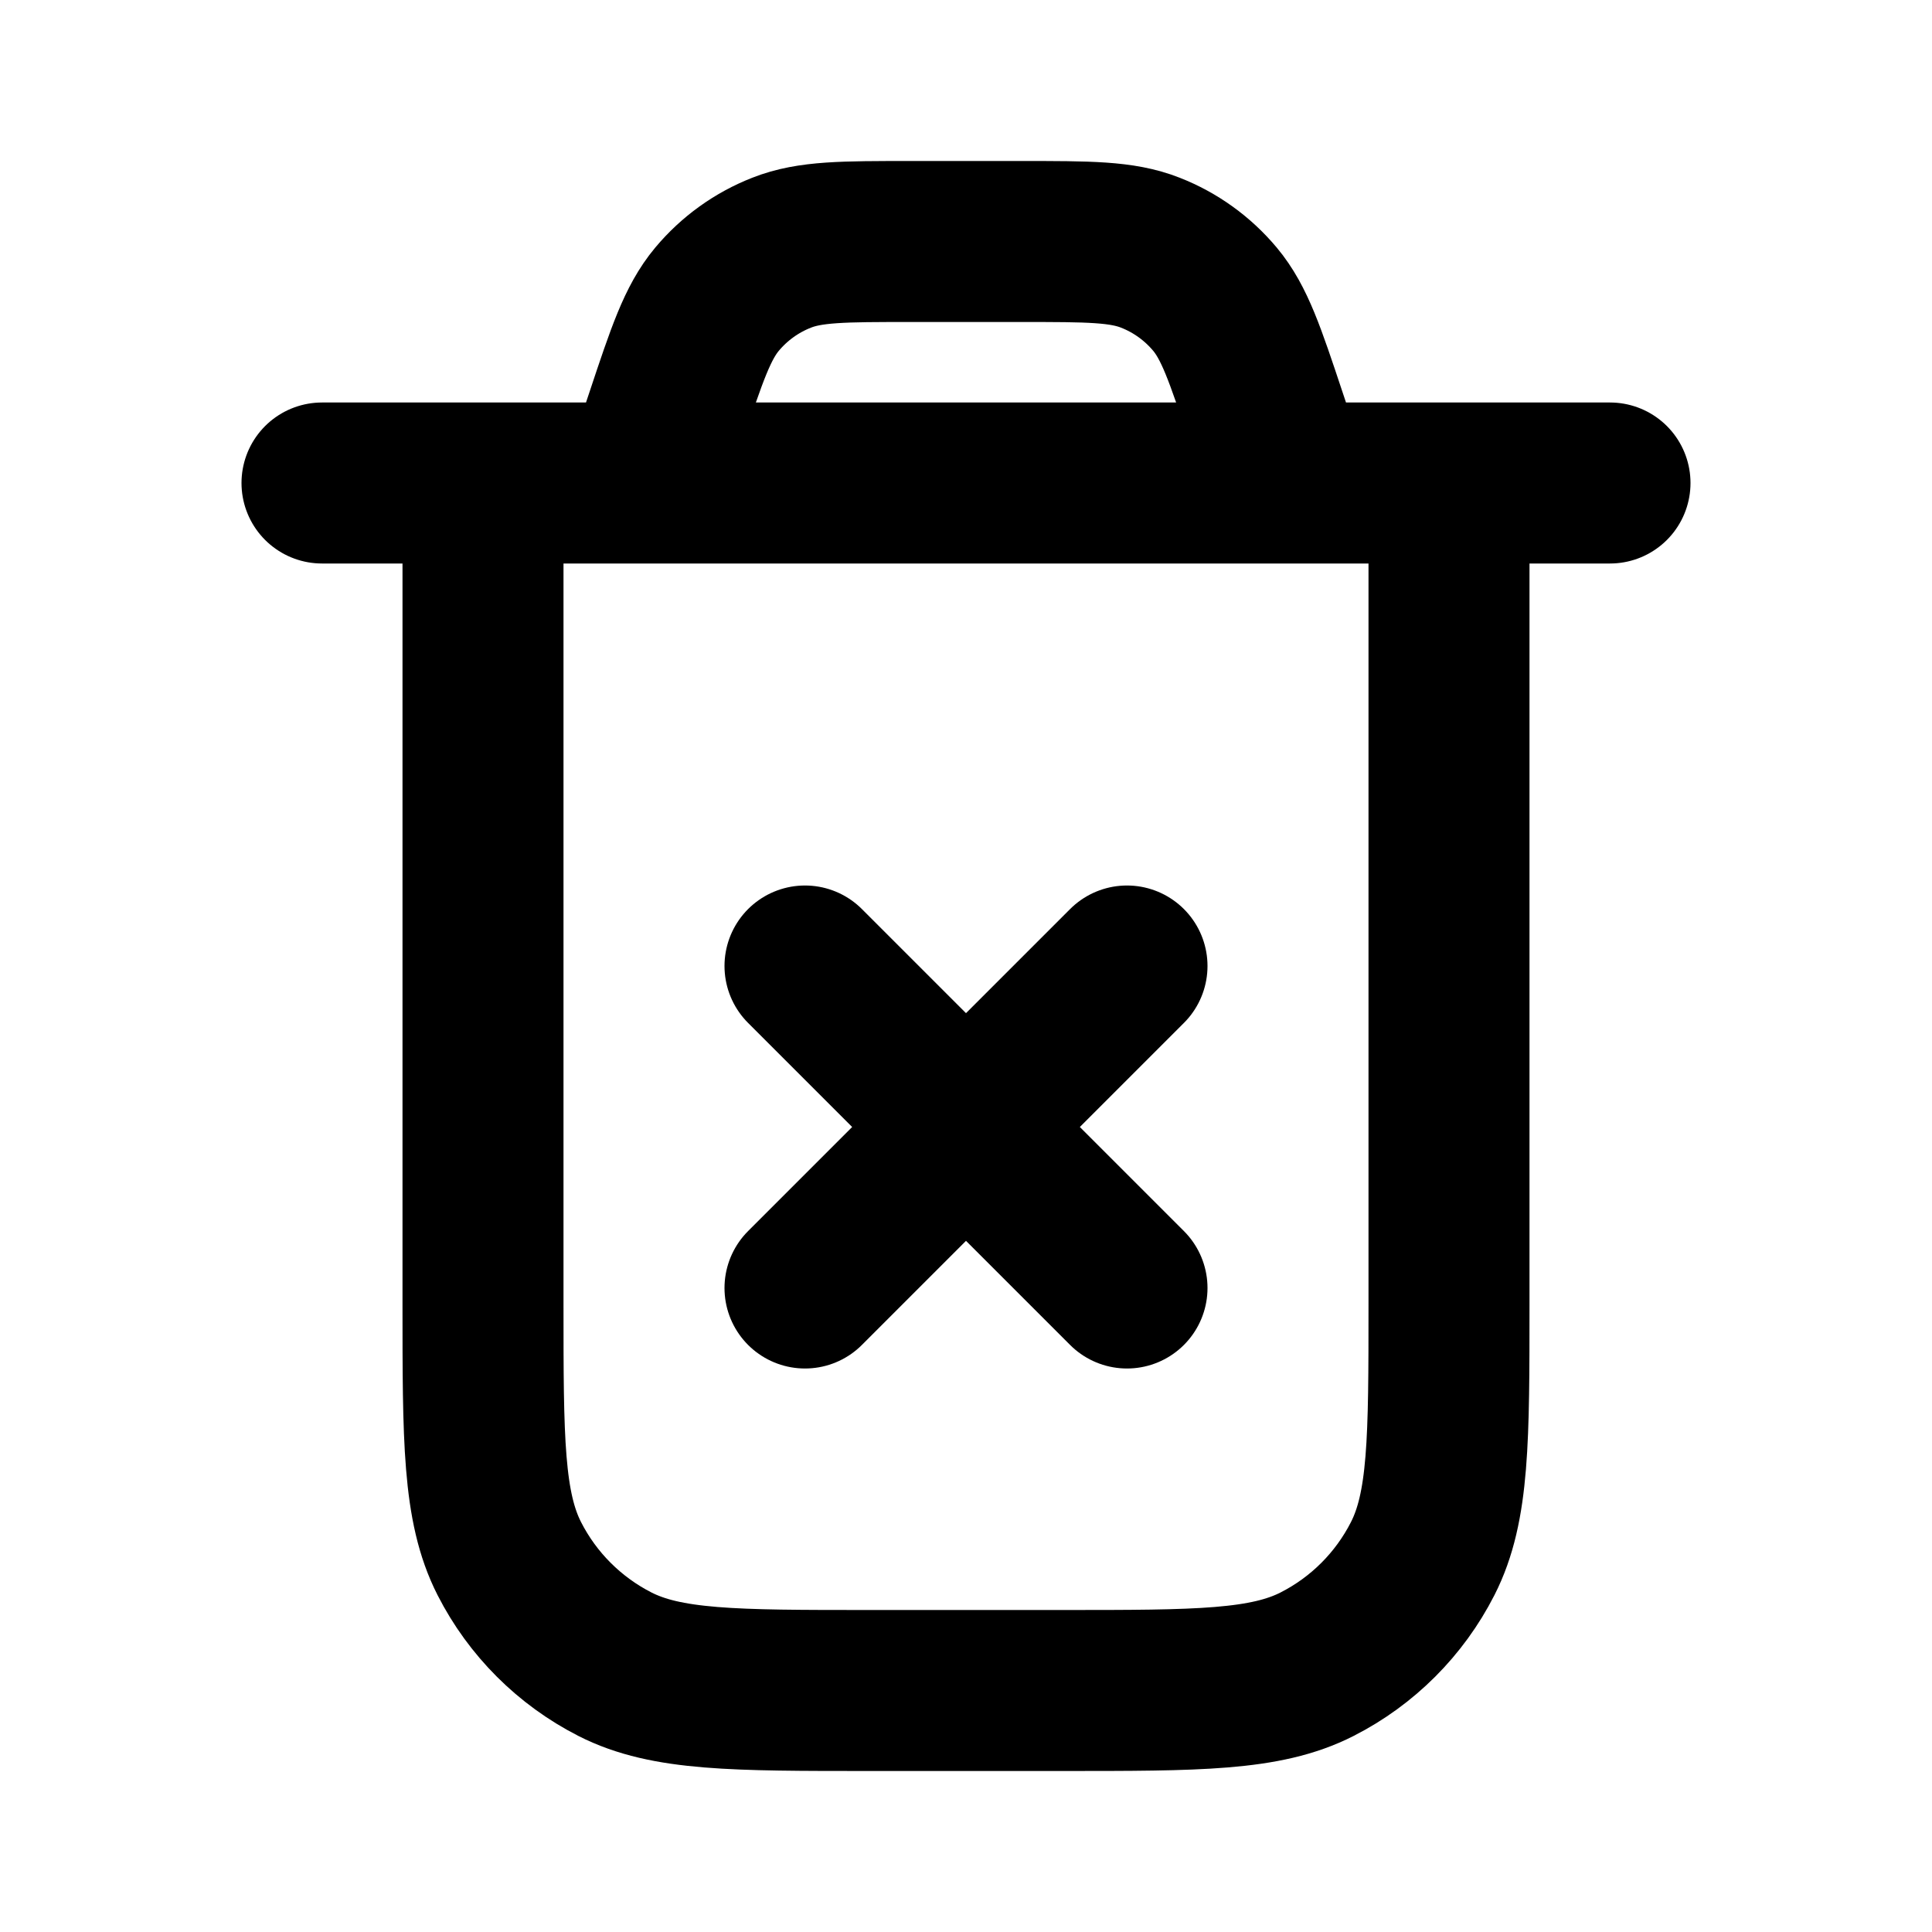
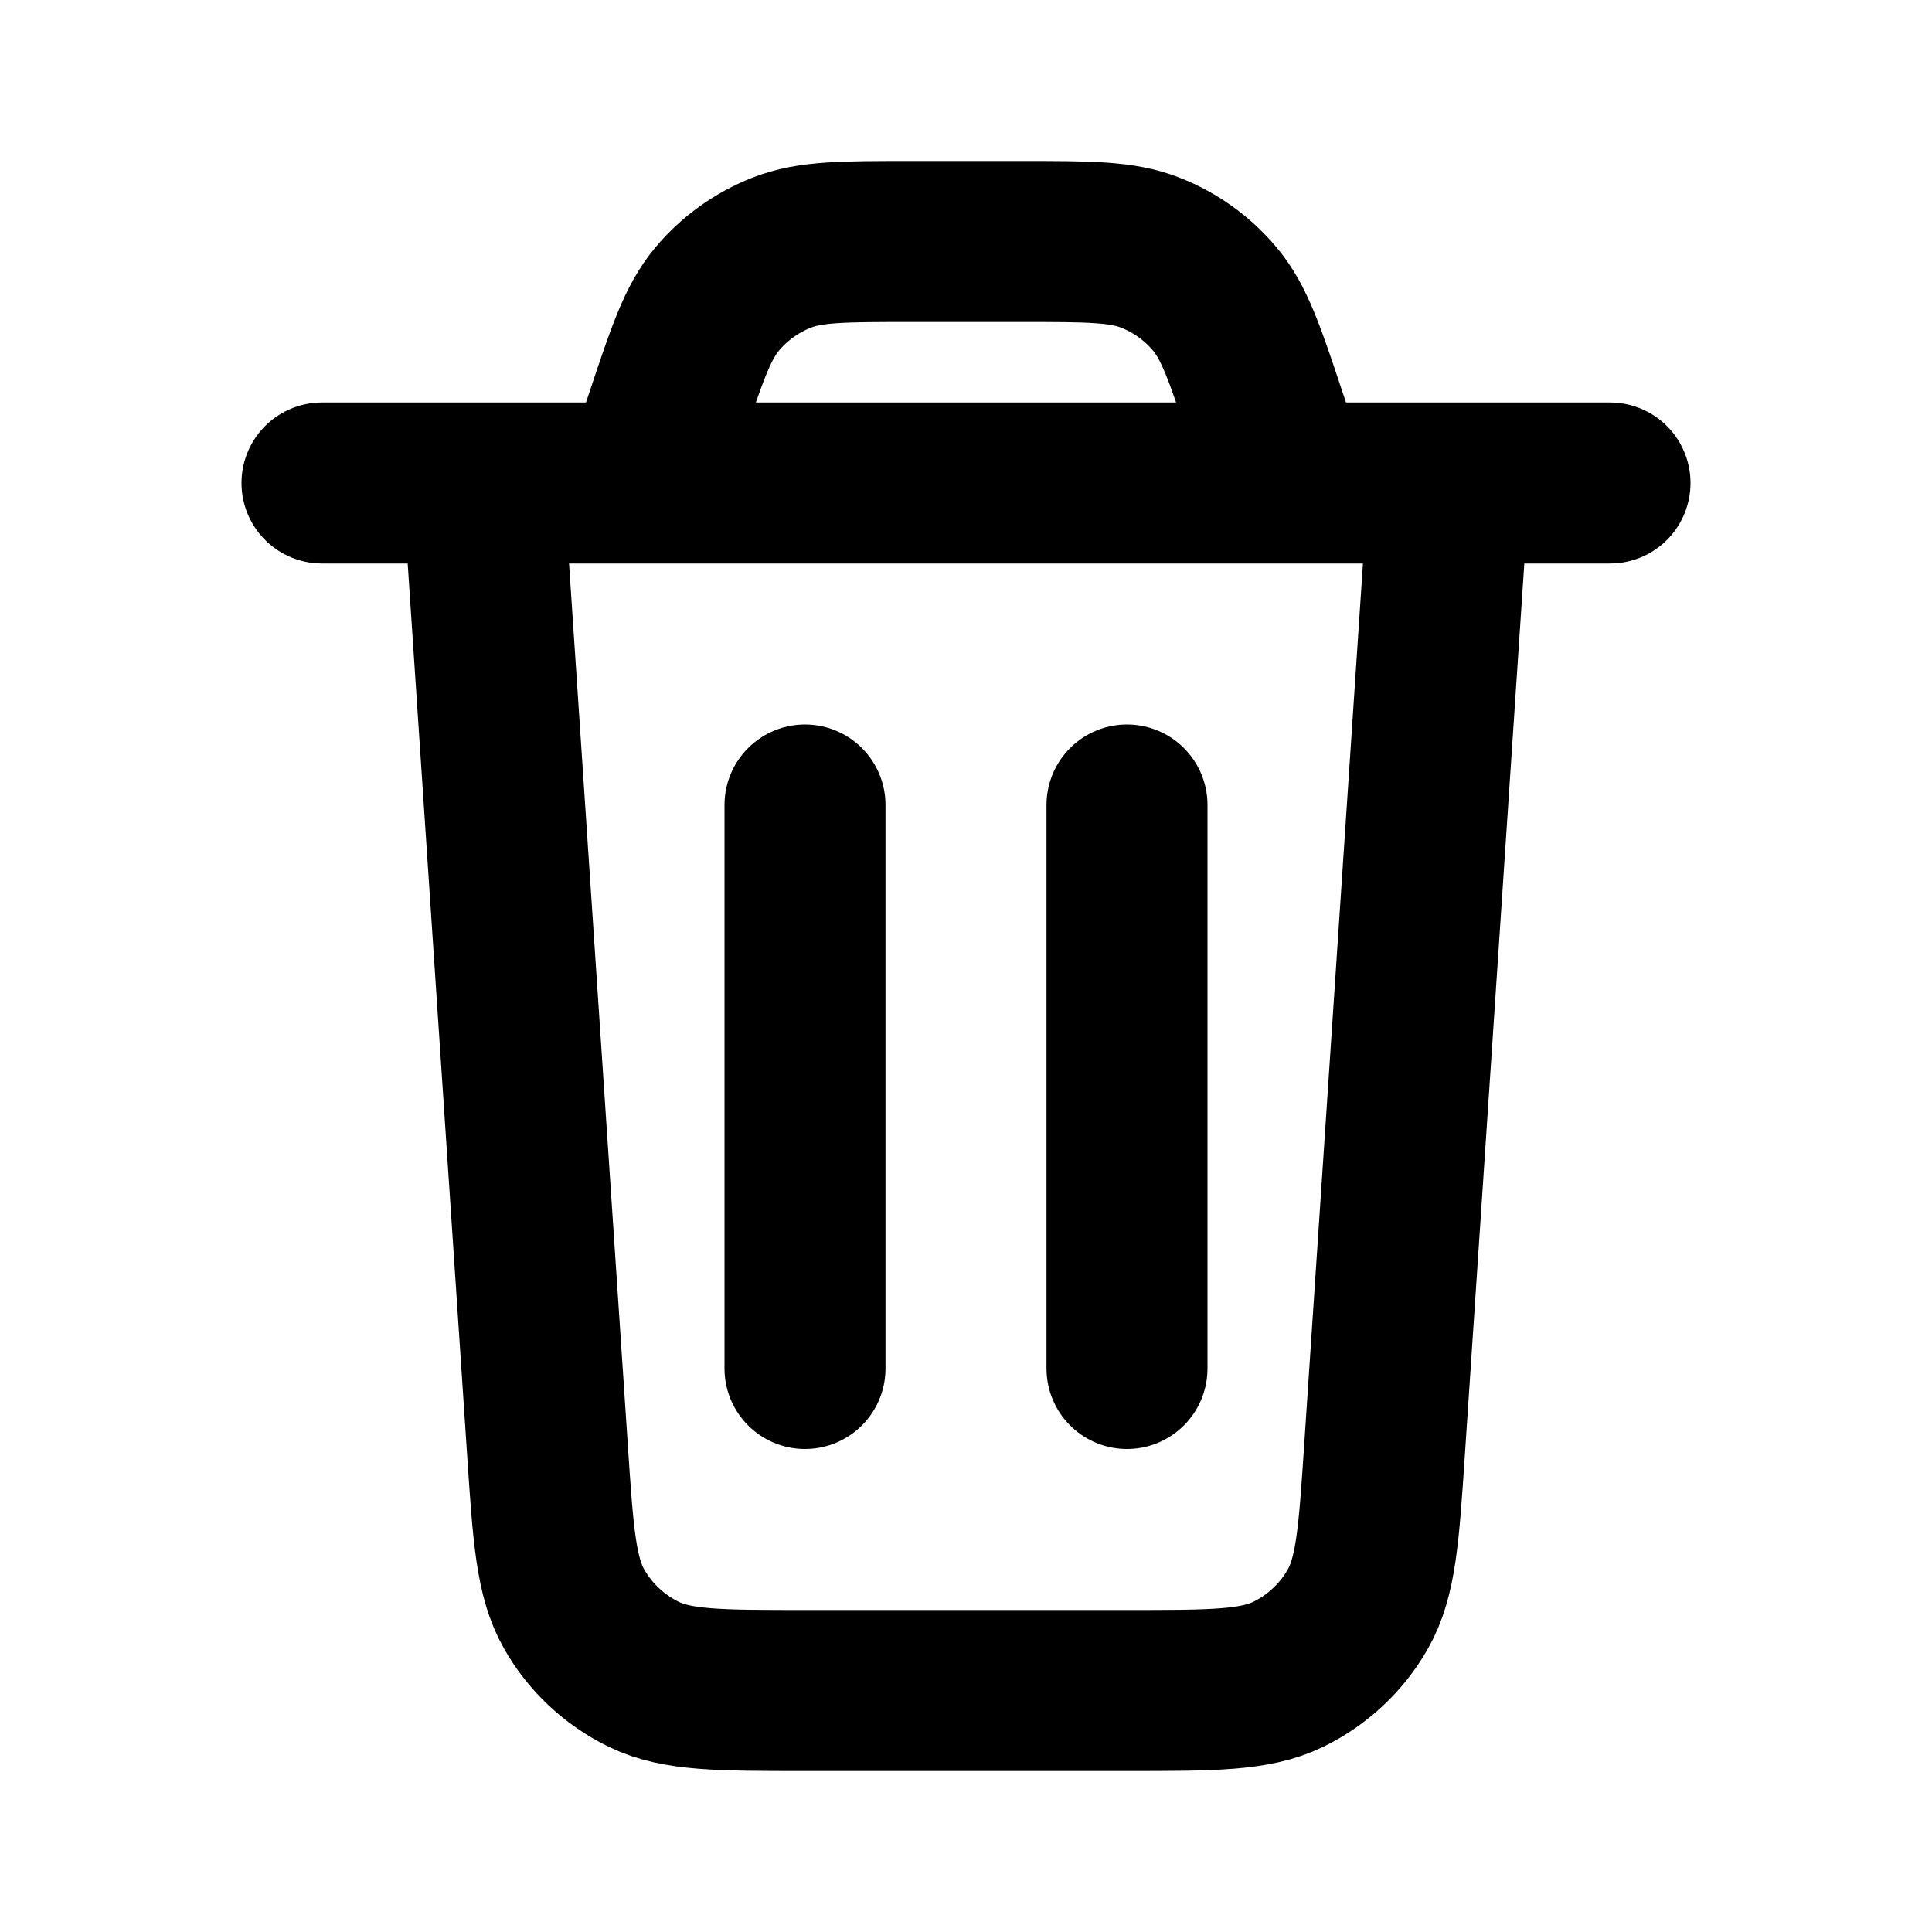
<svg xmlns="http://www.w3.org/2000/svg" width="800px" height="800px" viewBox="0 0 24 24" fill="none">
-   <path d="M10 12L14 16M14 12L10 16M4 6H20M16 6L15.729 5.188C15.467 4.401 15.336 4.008 15.093 3.717C14.878 3.46 14.602 3.261 14.29 3.139C13.938 3 13.523 3 12.694 3H11.306C10.477 3 10.062 3 9.71 3.139C9.398 3.261 9.122 3.46 8.907 3.717C8.664 4.008 8.533 4.401 8.271 5.188L8 6M18 6V16.2C18 17.88 18 18.72 17.673 19.362C17.385 19.927 16.927 20.385 16.362 20.673C15.72 21 14.88 21 13.2 21H10.8C9.12 21 8.28 21 7.638 20.673C7.074 20.385 6.615 19.927 6.327 19.362C6 18.72 6 17.88 6 16.2V6" stroke="#000000" stroke-width="2" stroke-linecap="round" stroke-linejoin="round" />
+   <path d="M18 6L17.199 18.013C17.129 19.065 17.094 19.591 16.867 19.99C16.667 20.341 16.365 20.623 16.001 20.8C15.588 21 15.061 21 14.006 21H9.994C8.939 21 8.412 21 7.999 20.8C7.635 20.623 7.333 20.341 7.133 19.99C6.906 19.591 6.871 19.065 6.801 18.013L6 6M4 6H20M16 6L15.729 5.188C15.467 4.401 15.336 4.008 15.093 3.717C14.878 3.46 14.602 3.261 14.29 3.139C13.938 3 13.523 3 12.694 3H11.306C10.477 3 10.062 3 9.71 3.139C9.398 3.261 9.122 3.46 8.907 3.717C8.664 4.008 8.533 4.401 8.271 5.188L8 6M14 10V17M10 10V17" stroke="#000000" stroke-width="2" stroke-linecap="round" stroke-linejoin="round" />
</svg>
